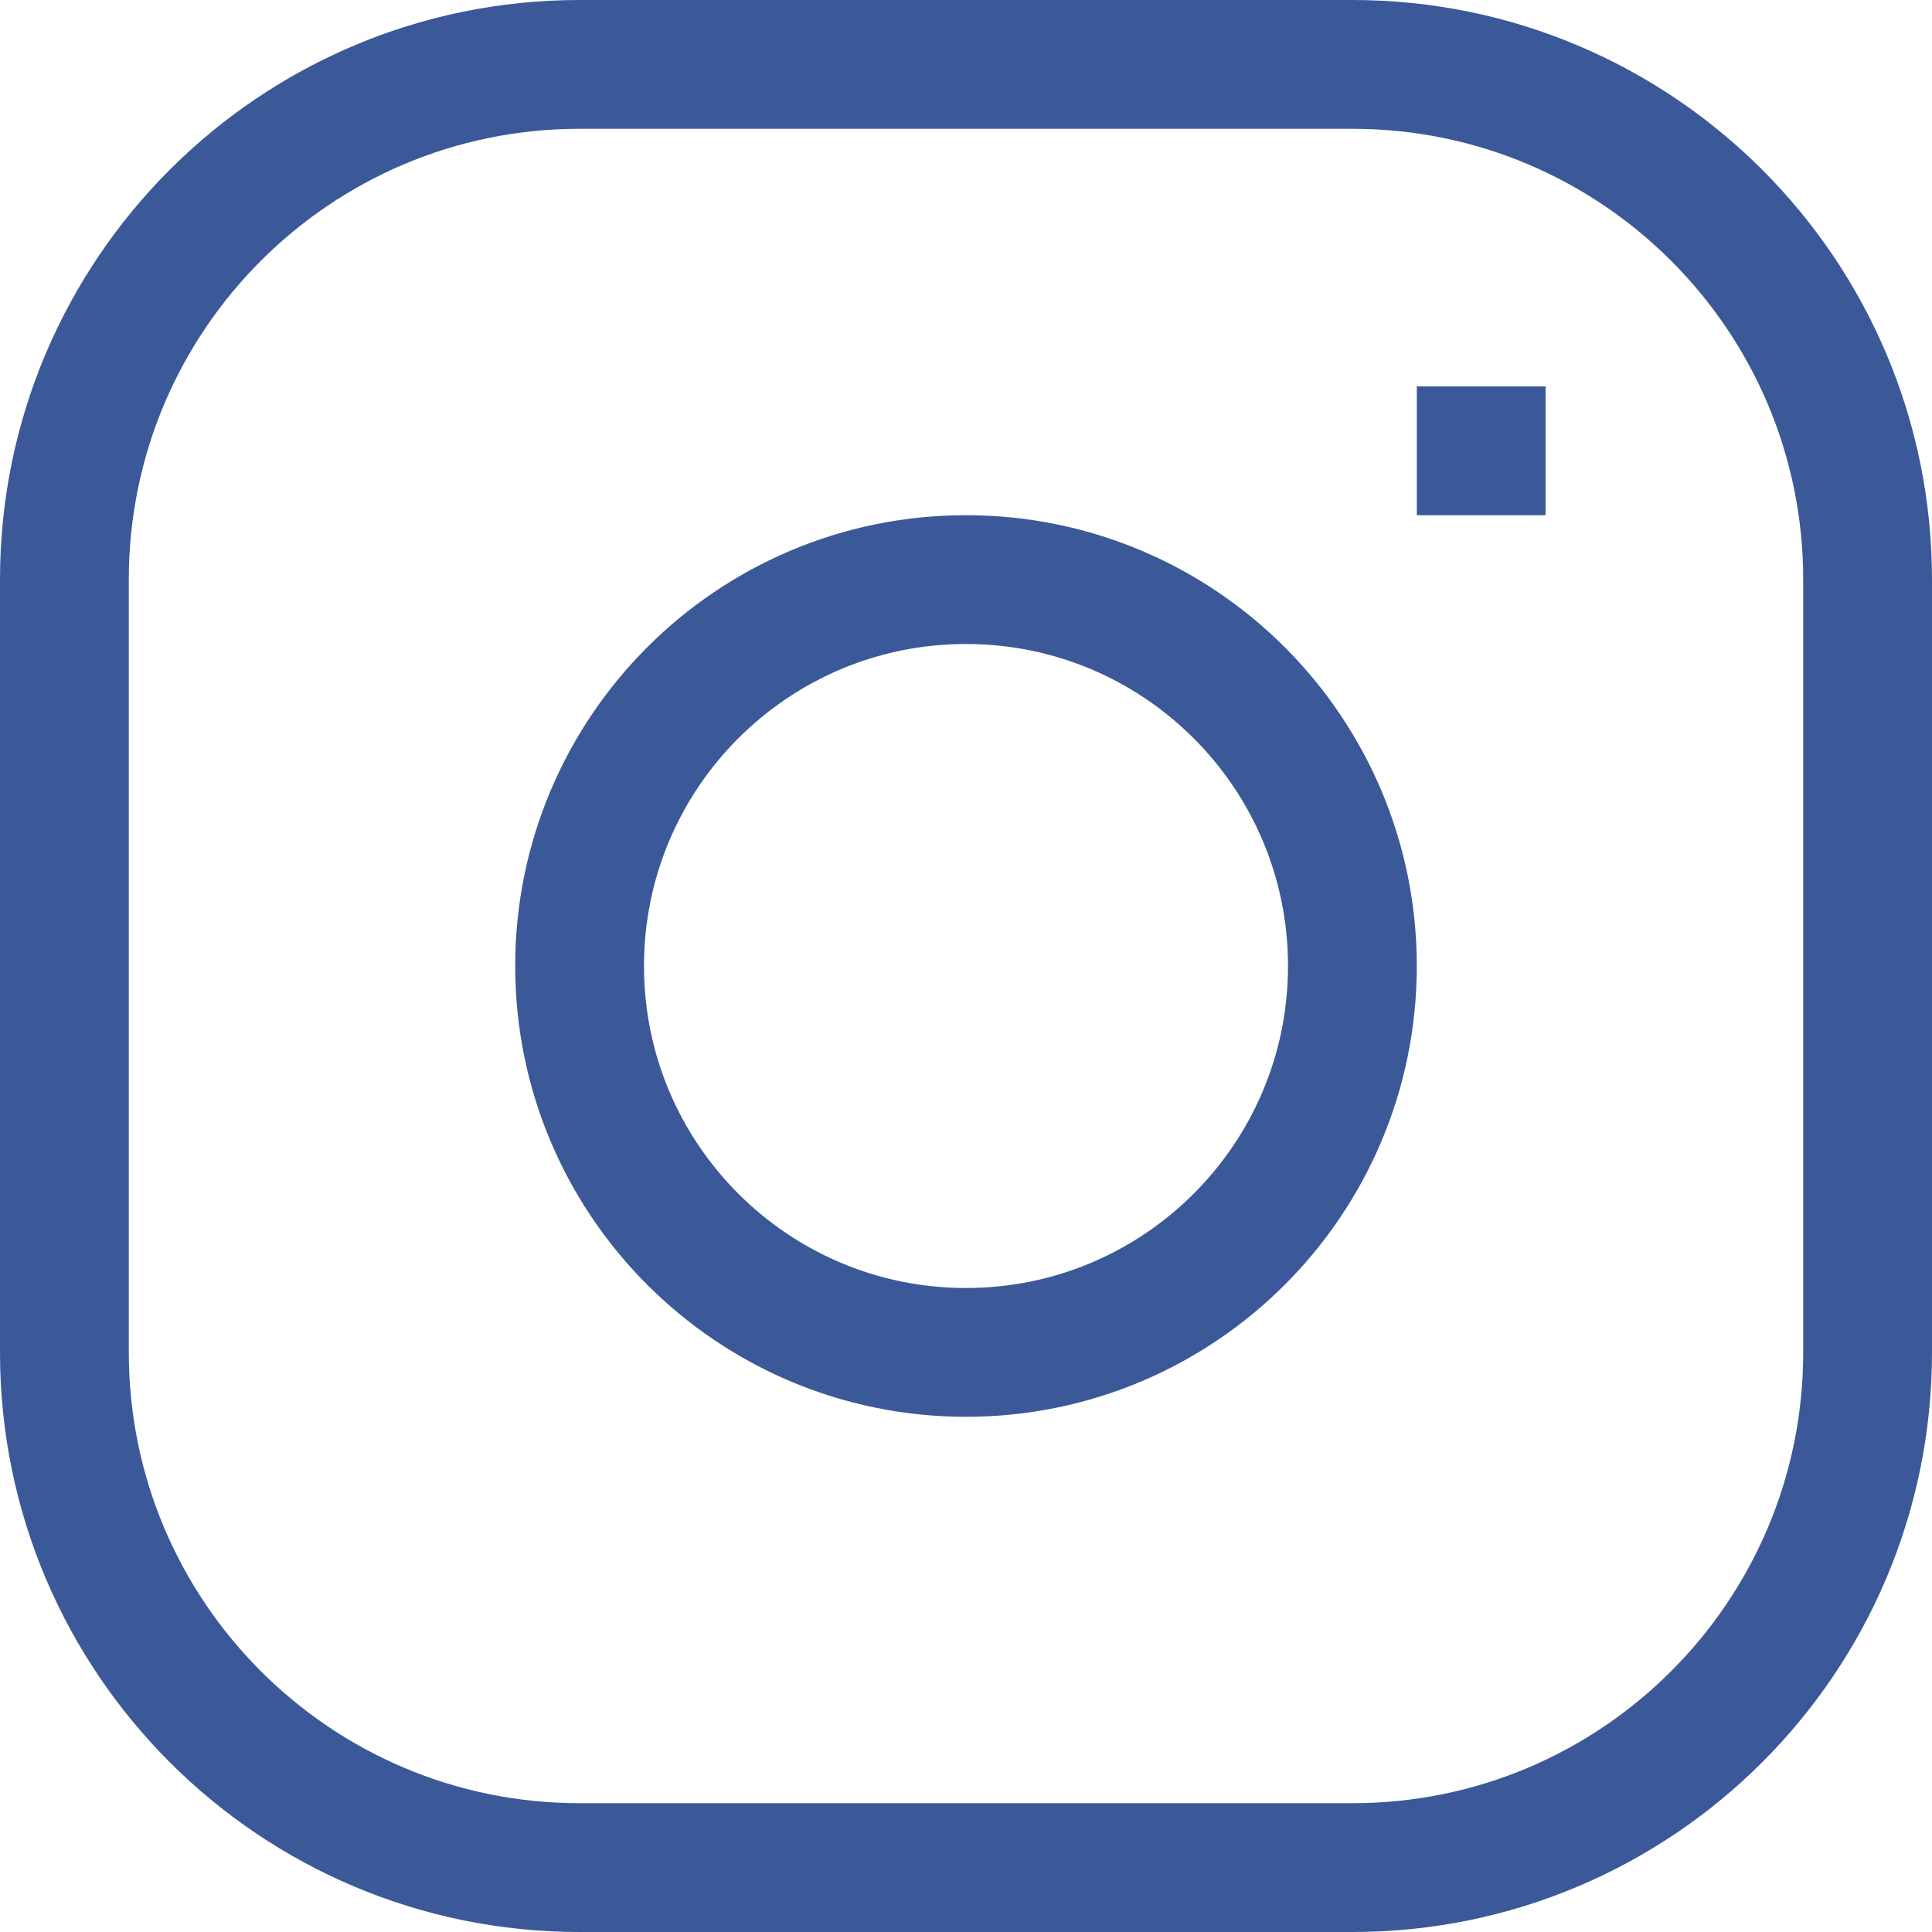
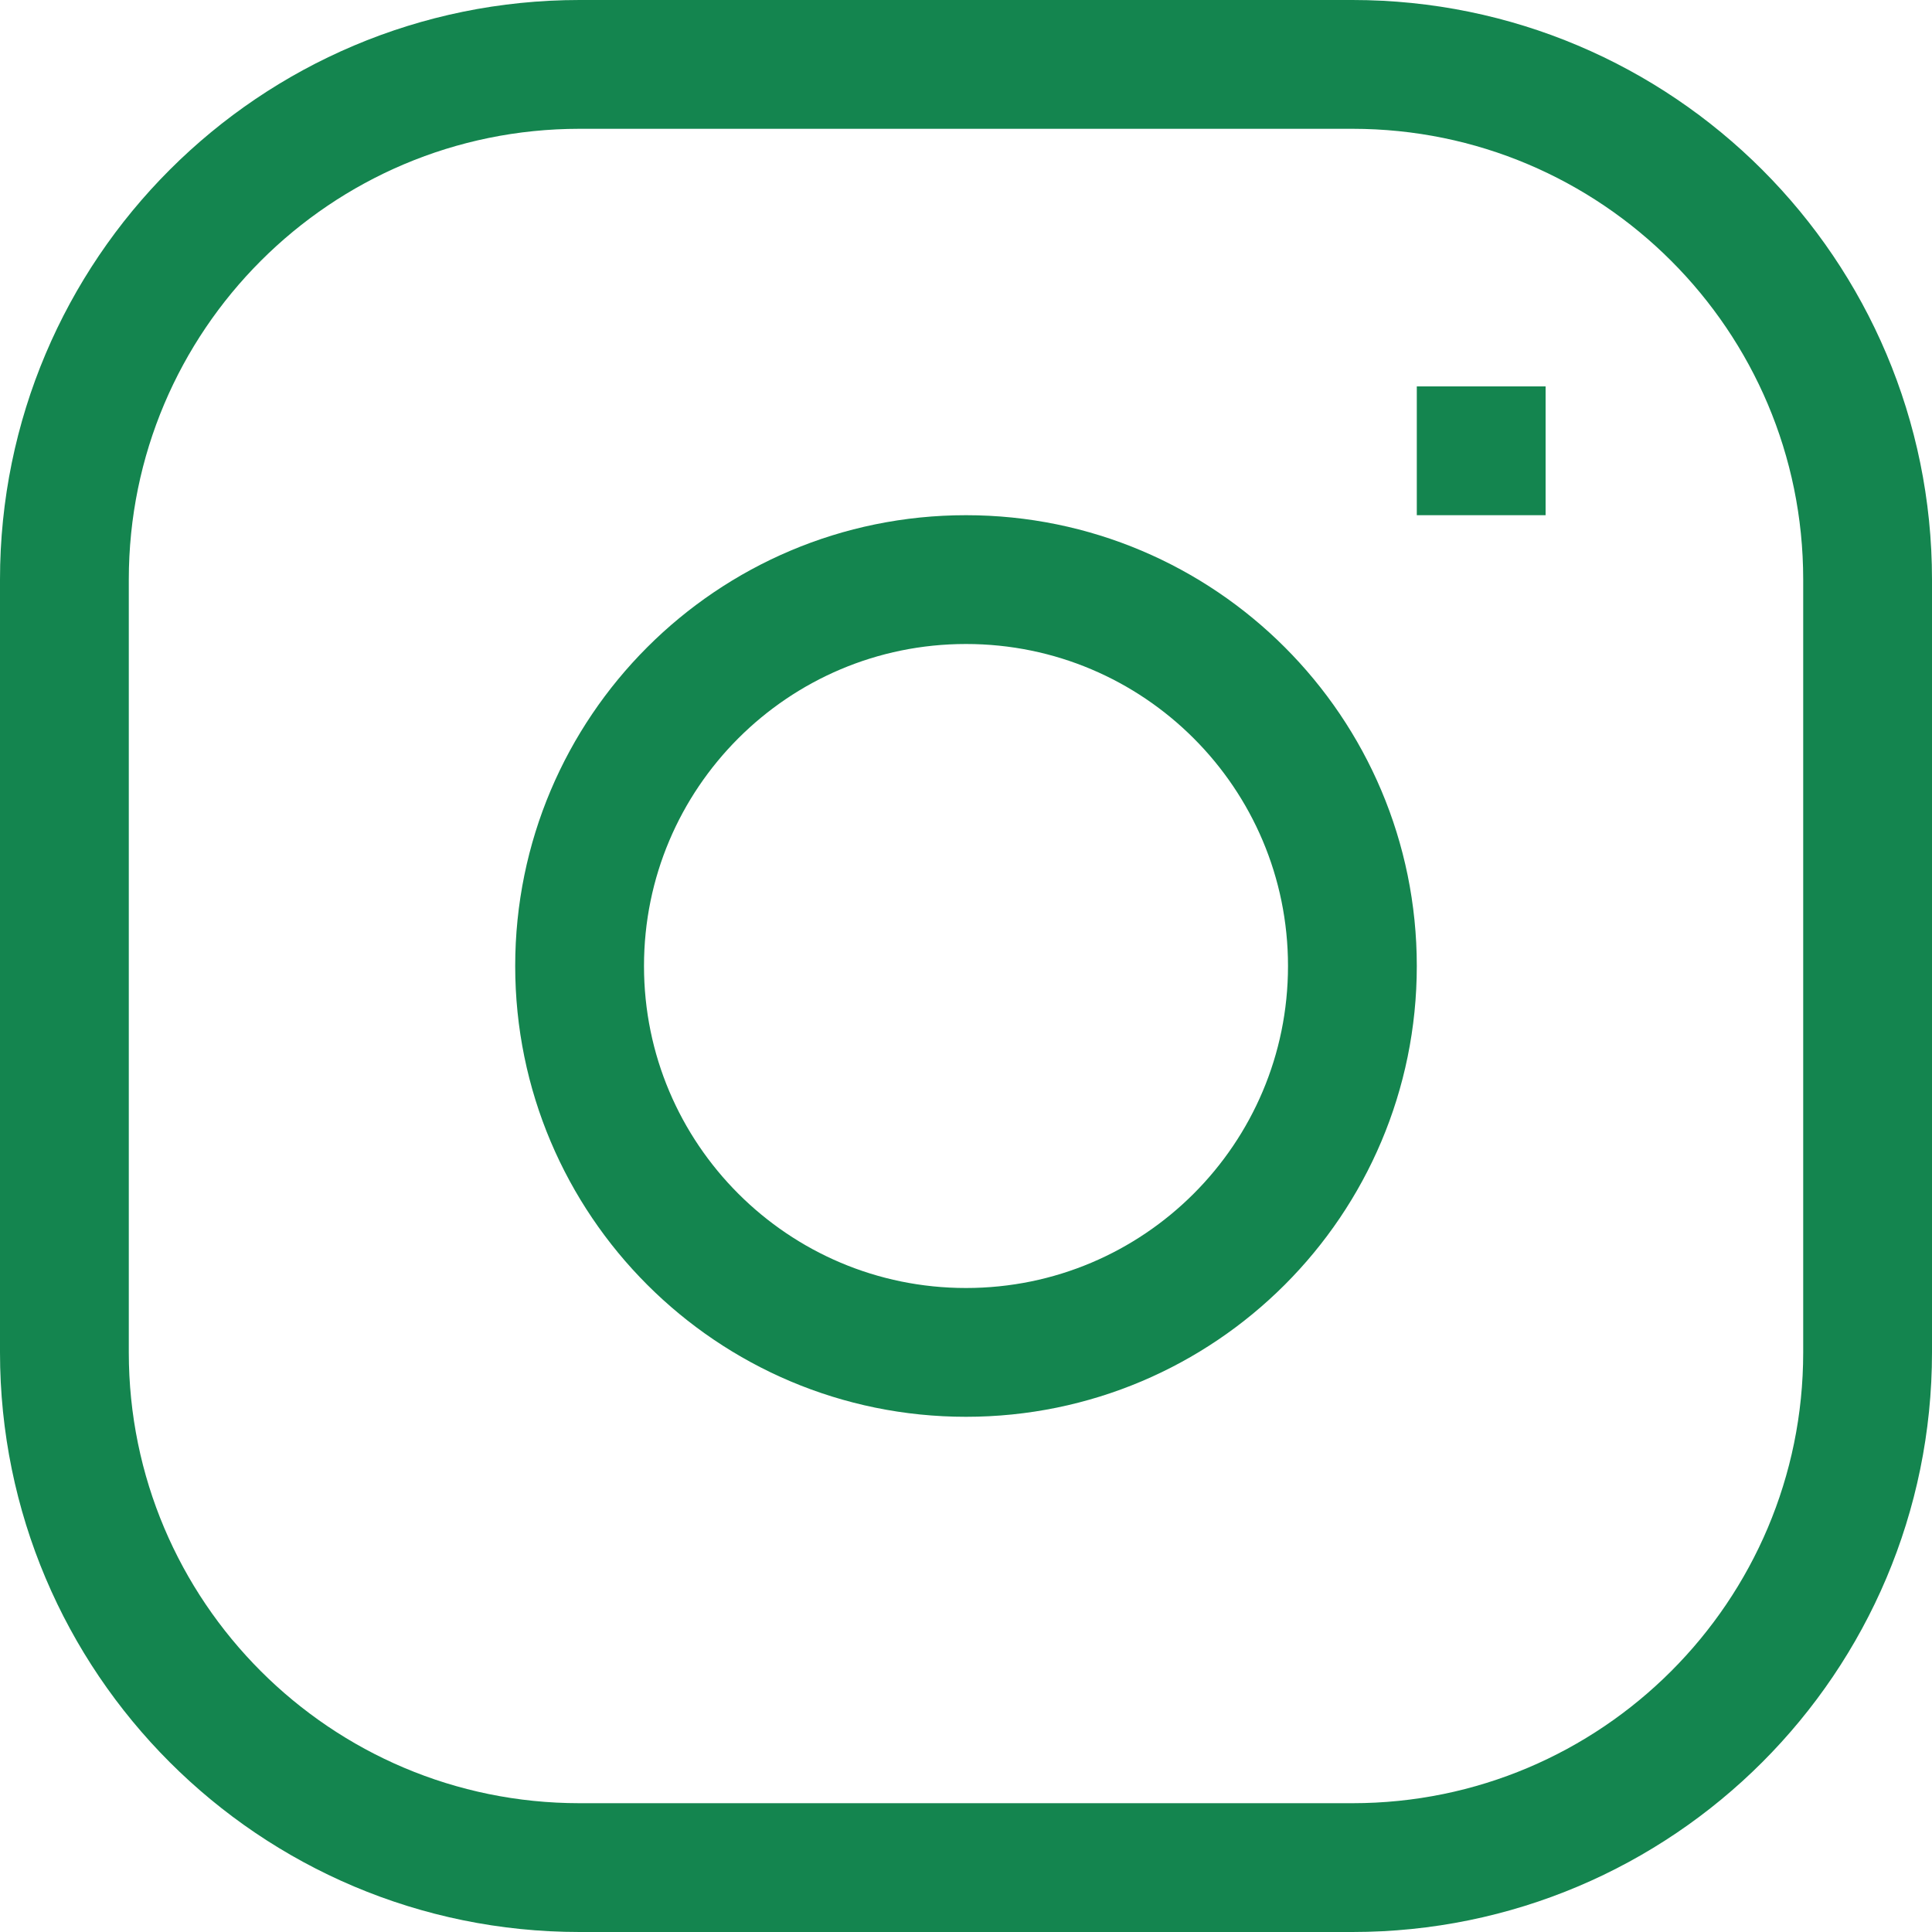
<svg xmlns="http://www.w3.org/2000/svg" viewBox="0 0 15 15" fill="none" width="23" height="23">
-   <path d="M11 3.5h1M4.5.5h6a4 4 0 014 4v6a4 4 0 01-4 4h-6a4 4 0 01-4-4v-6a4 4 0 014-4zm3 10a3 3 0 110-6 3 3 0 010 6z" stroke=" #3B5998" />
+   <path d="M11 3.5h1M4.5.5h6a4 4 0 014 4v6a4 4 0 01-4 4h-6a4 4 0 01-4-4v-6a4 4 0 014-4zm3 10a3 3 0 110-6 3 3 0 010 6z" stroke=" #14854F" />
</svg>
